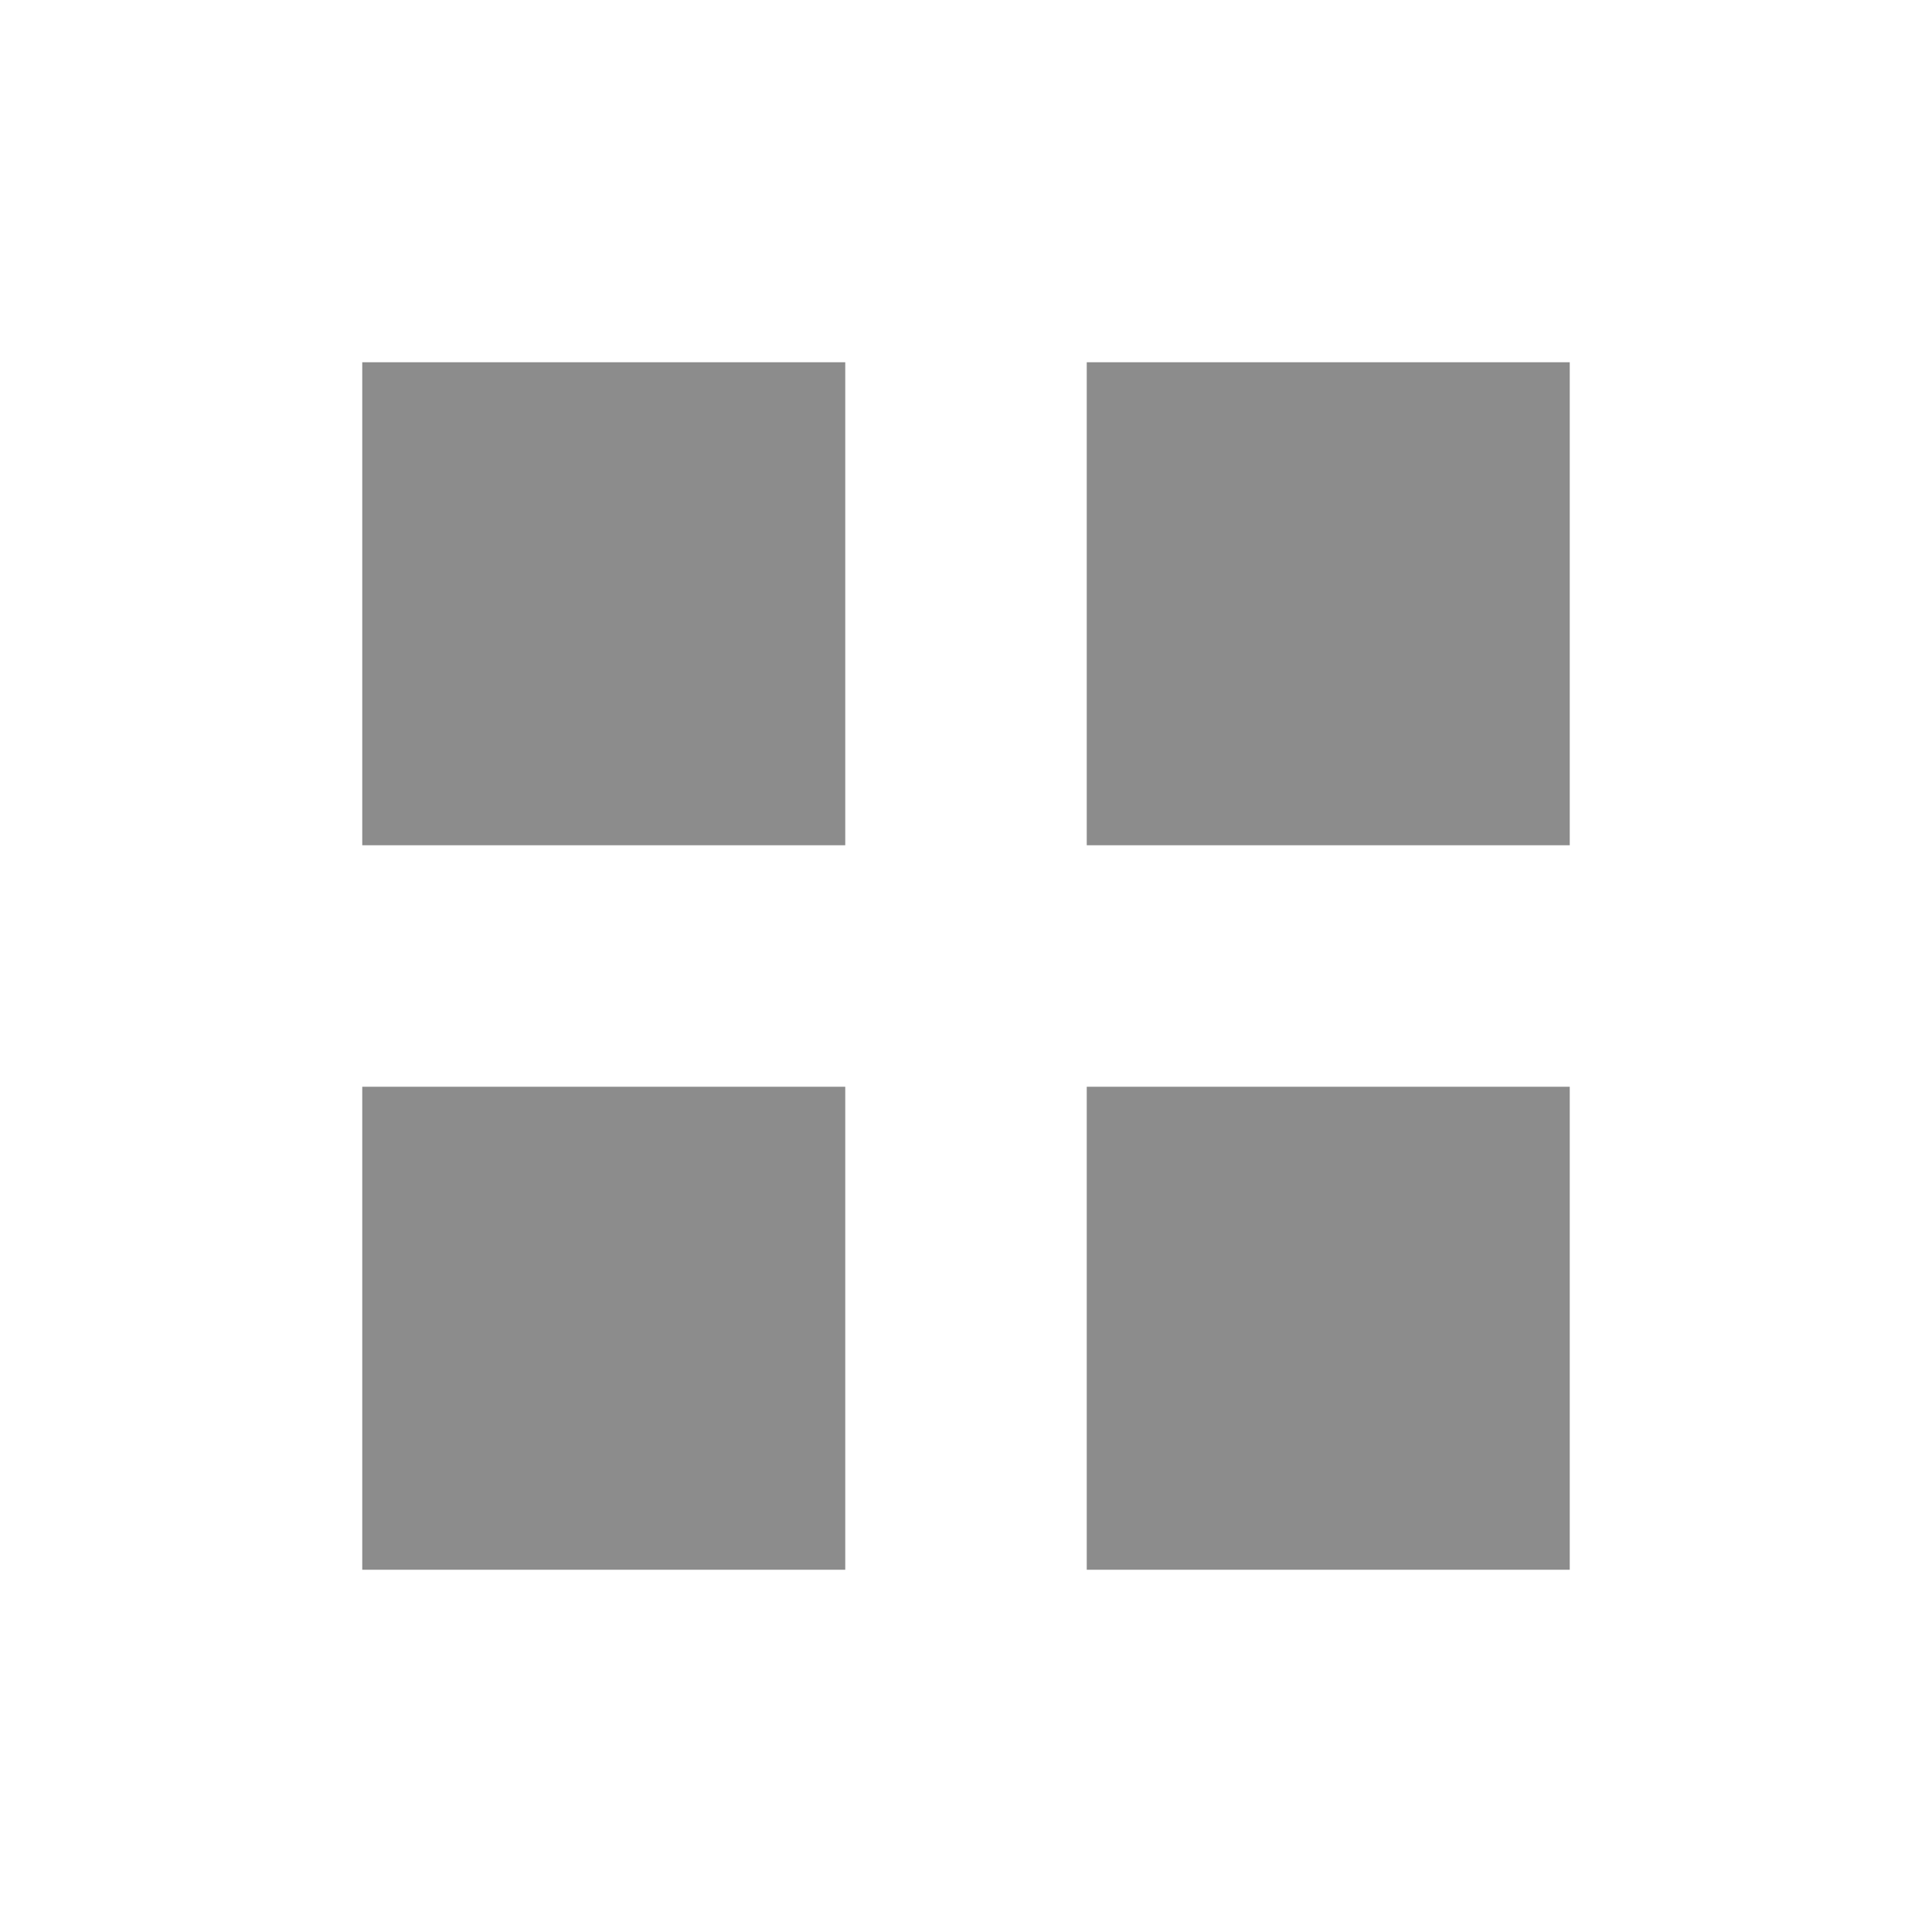
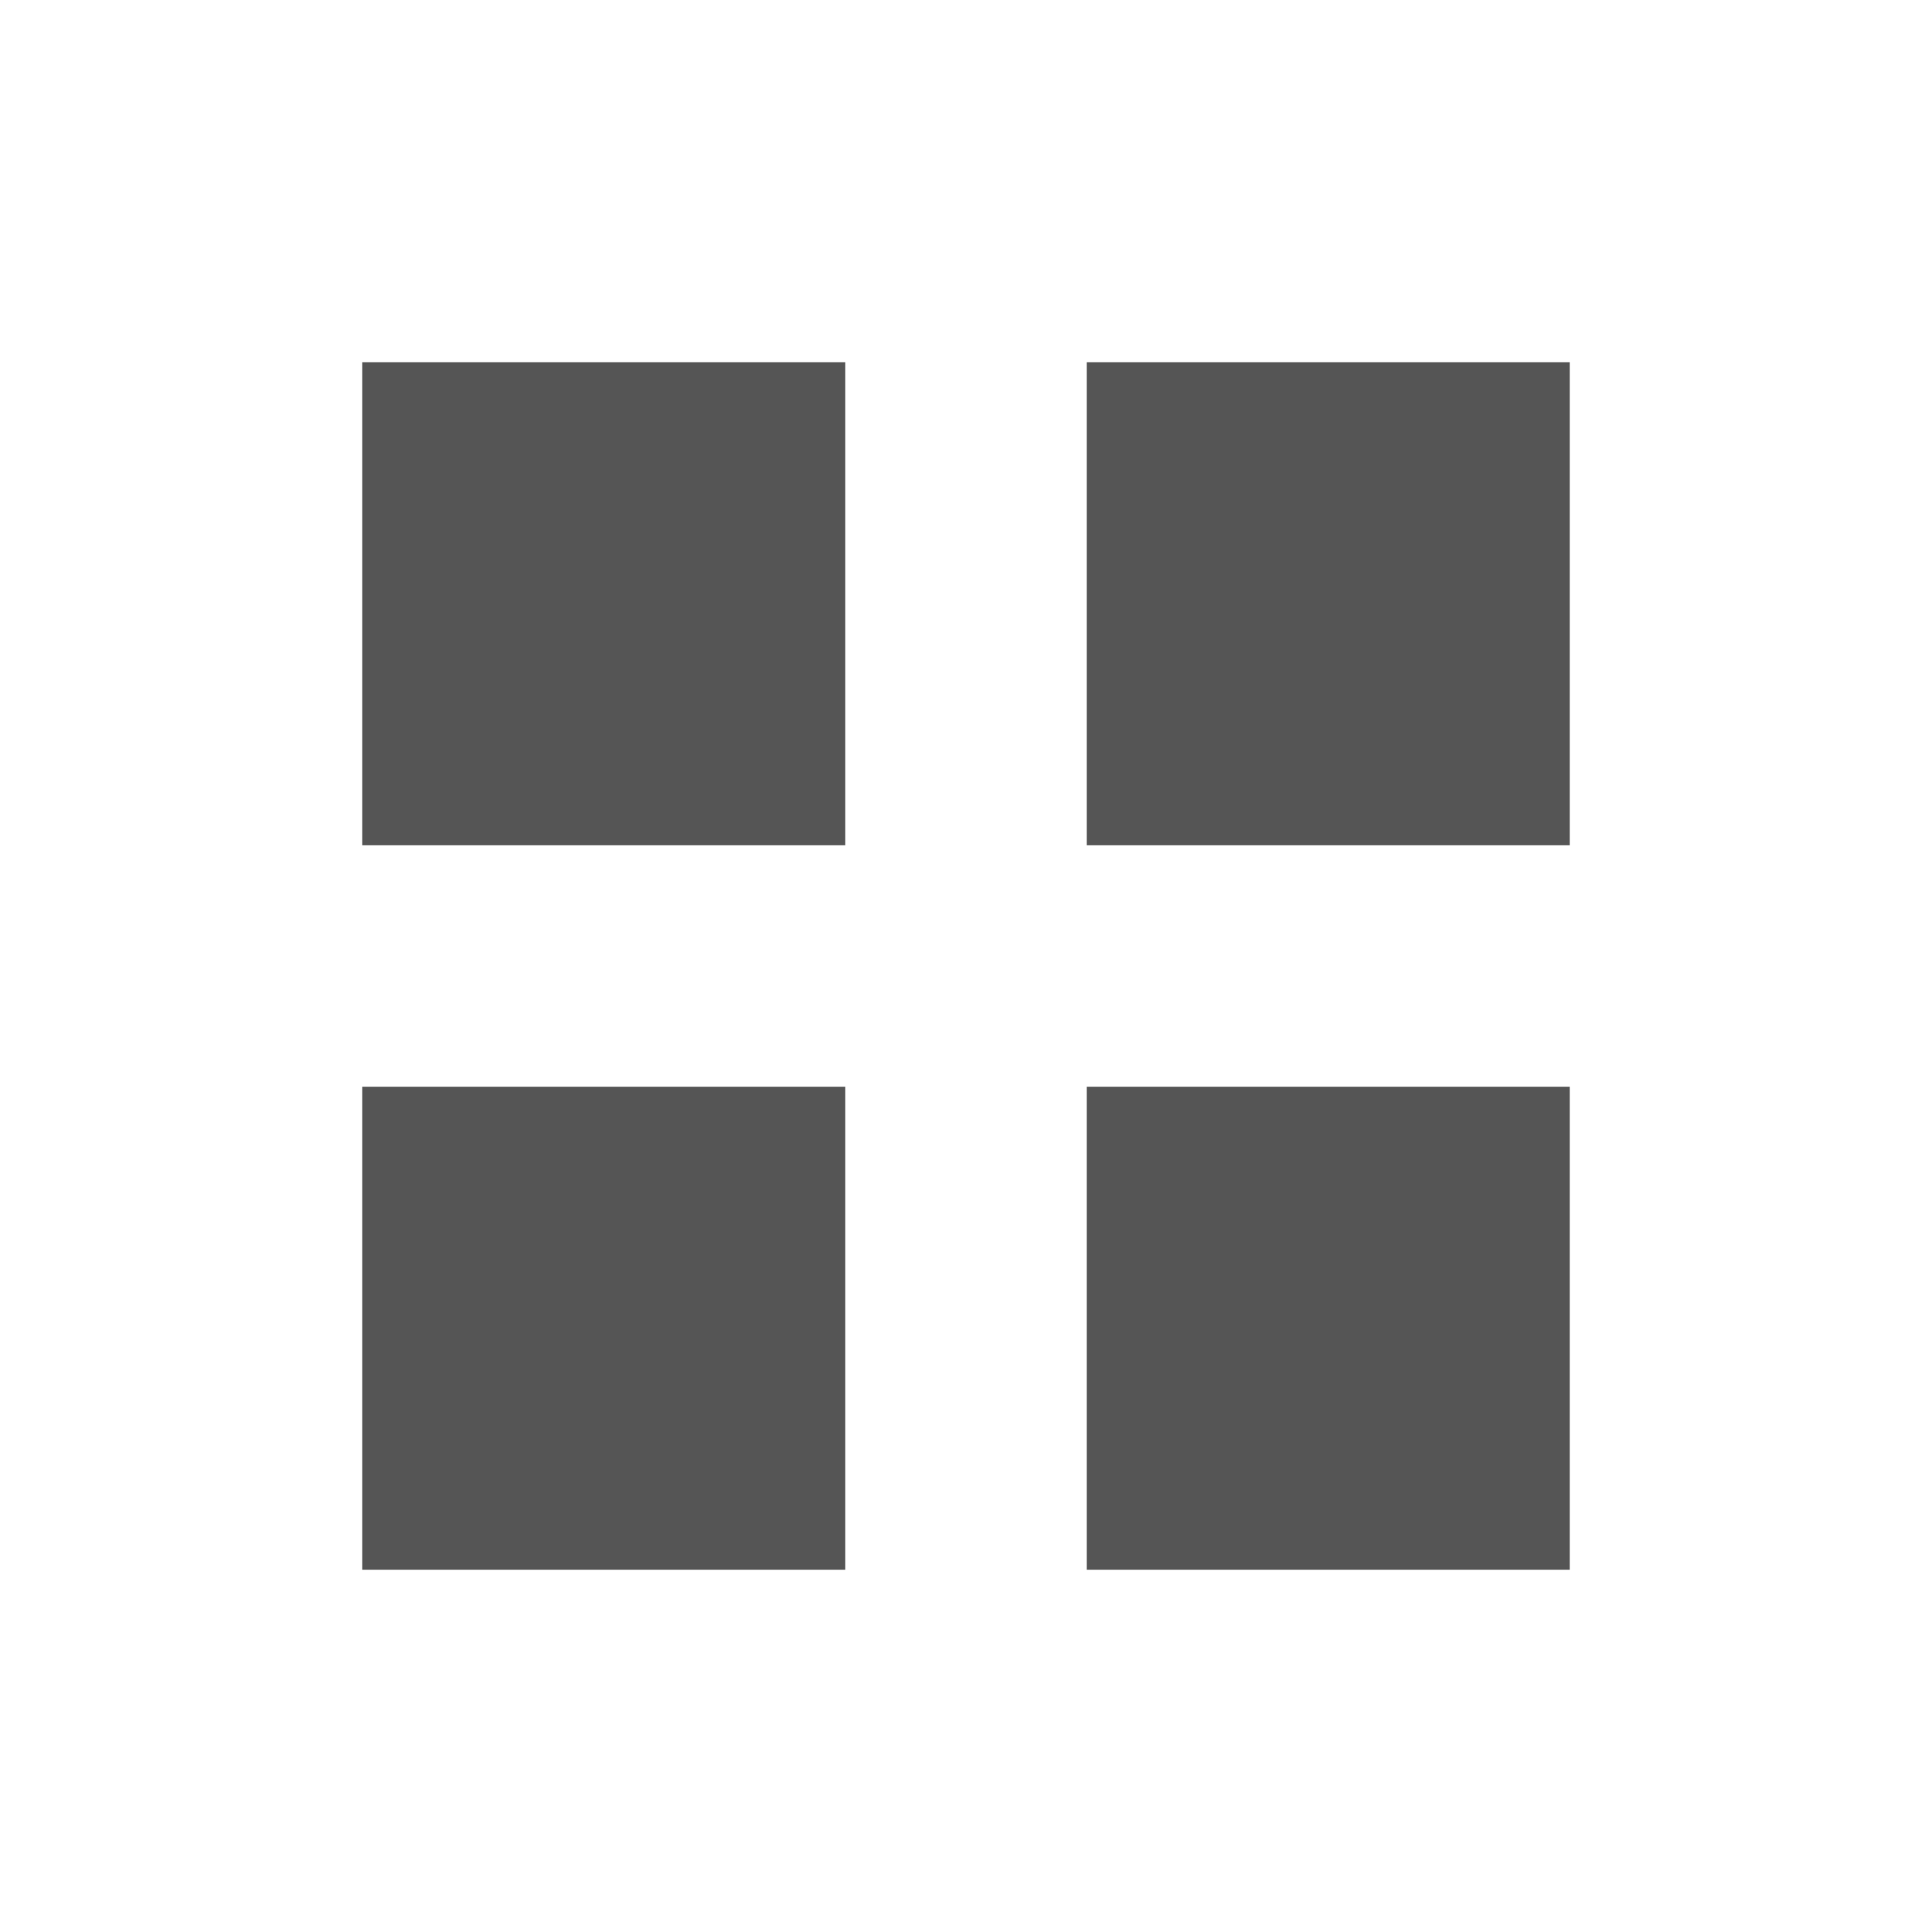
<svg xmlns="http://www.w3.org/2000/svg" id="svg7384" style="enable-background:new" height="16" width="16" version="1.1">
  <defs id="defs7386">
    <filter id="filter7554" color-interpolation-filters="sRGB">
      <feBlend id="feBlend7556" in2="BackgroundImage" mode="darken" />
    </filter>
  </defs>
-   <g id="layer1" transform="translate(-428 -186)" style="fill:#8c8c8c;fill-opacity:1">
-     <rect id="rect6965" style="fill:#8c8c8c;fill-opacity:1" height="4" width="4" y="189" x="431" />
-     <rect id="rect6969" style="fill:#8c8c8c;fill-opacity:1" height="4" width="4" y="189" x="437" />
-     <rect id="rect6971" style="fill:#8c8c8c;fill-opacity:1" height="4" width="4" y="195" x="437" />
-     <rect id="rect6973" style="fill:#8c8c8c;fill-opacity:1" height="4" width="4" y="195" x="431" />
+   <g id="layer1" transform="translate(-428 -186)">
+     <rect id="rect6965" style="fill:#555" height="4" width="4" y="189" x="431" />
+     <rect id="rect6969" style="fill:#555" height="4" width="4" y="189" x="437" />
+     <rect id="rect6971" style="fill:#555" height="4" width="4" y="195" x="437" />
+     <rect id="rect6973" style="fill:#555" height="4" width="4" y="195" x="431" />
  </g>
</svg>
